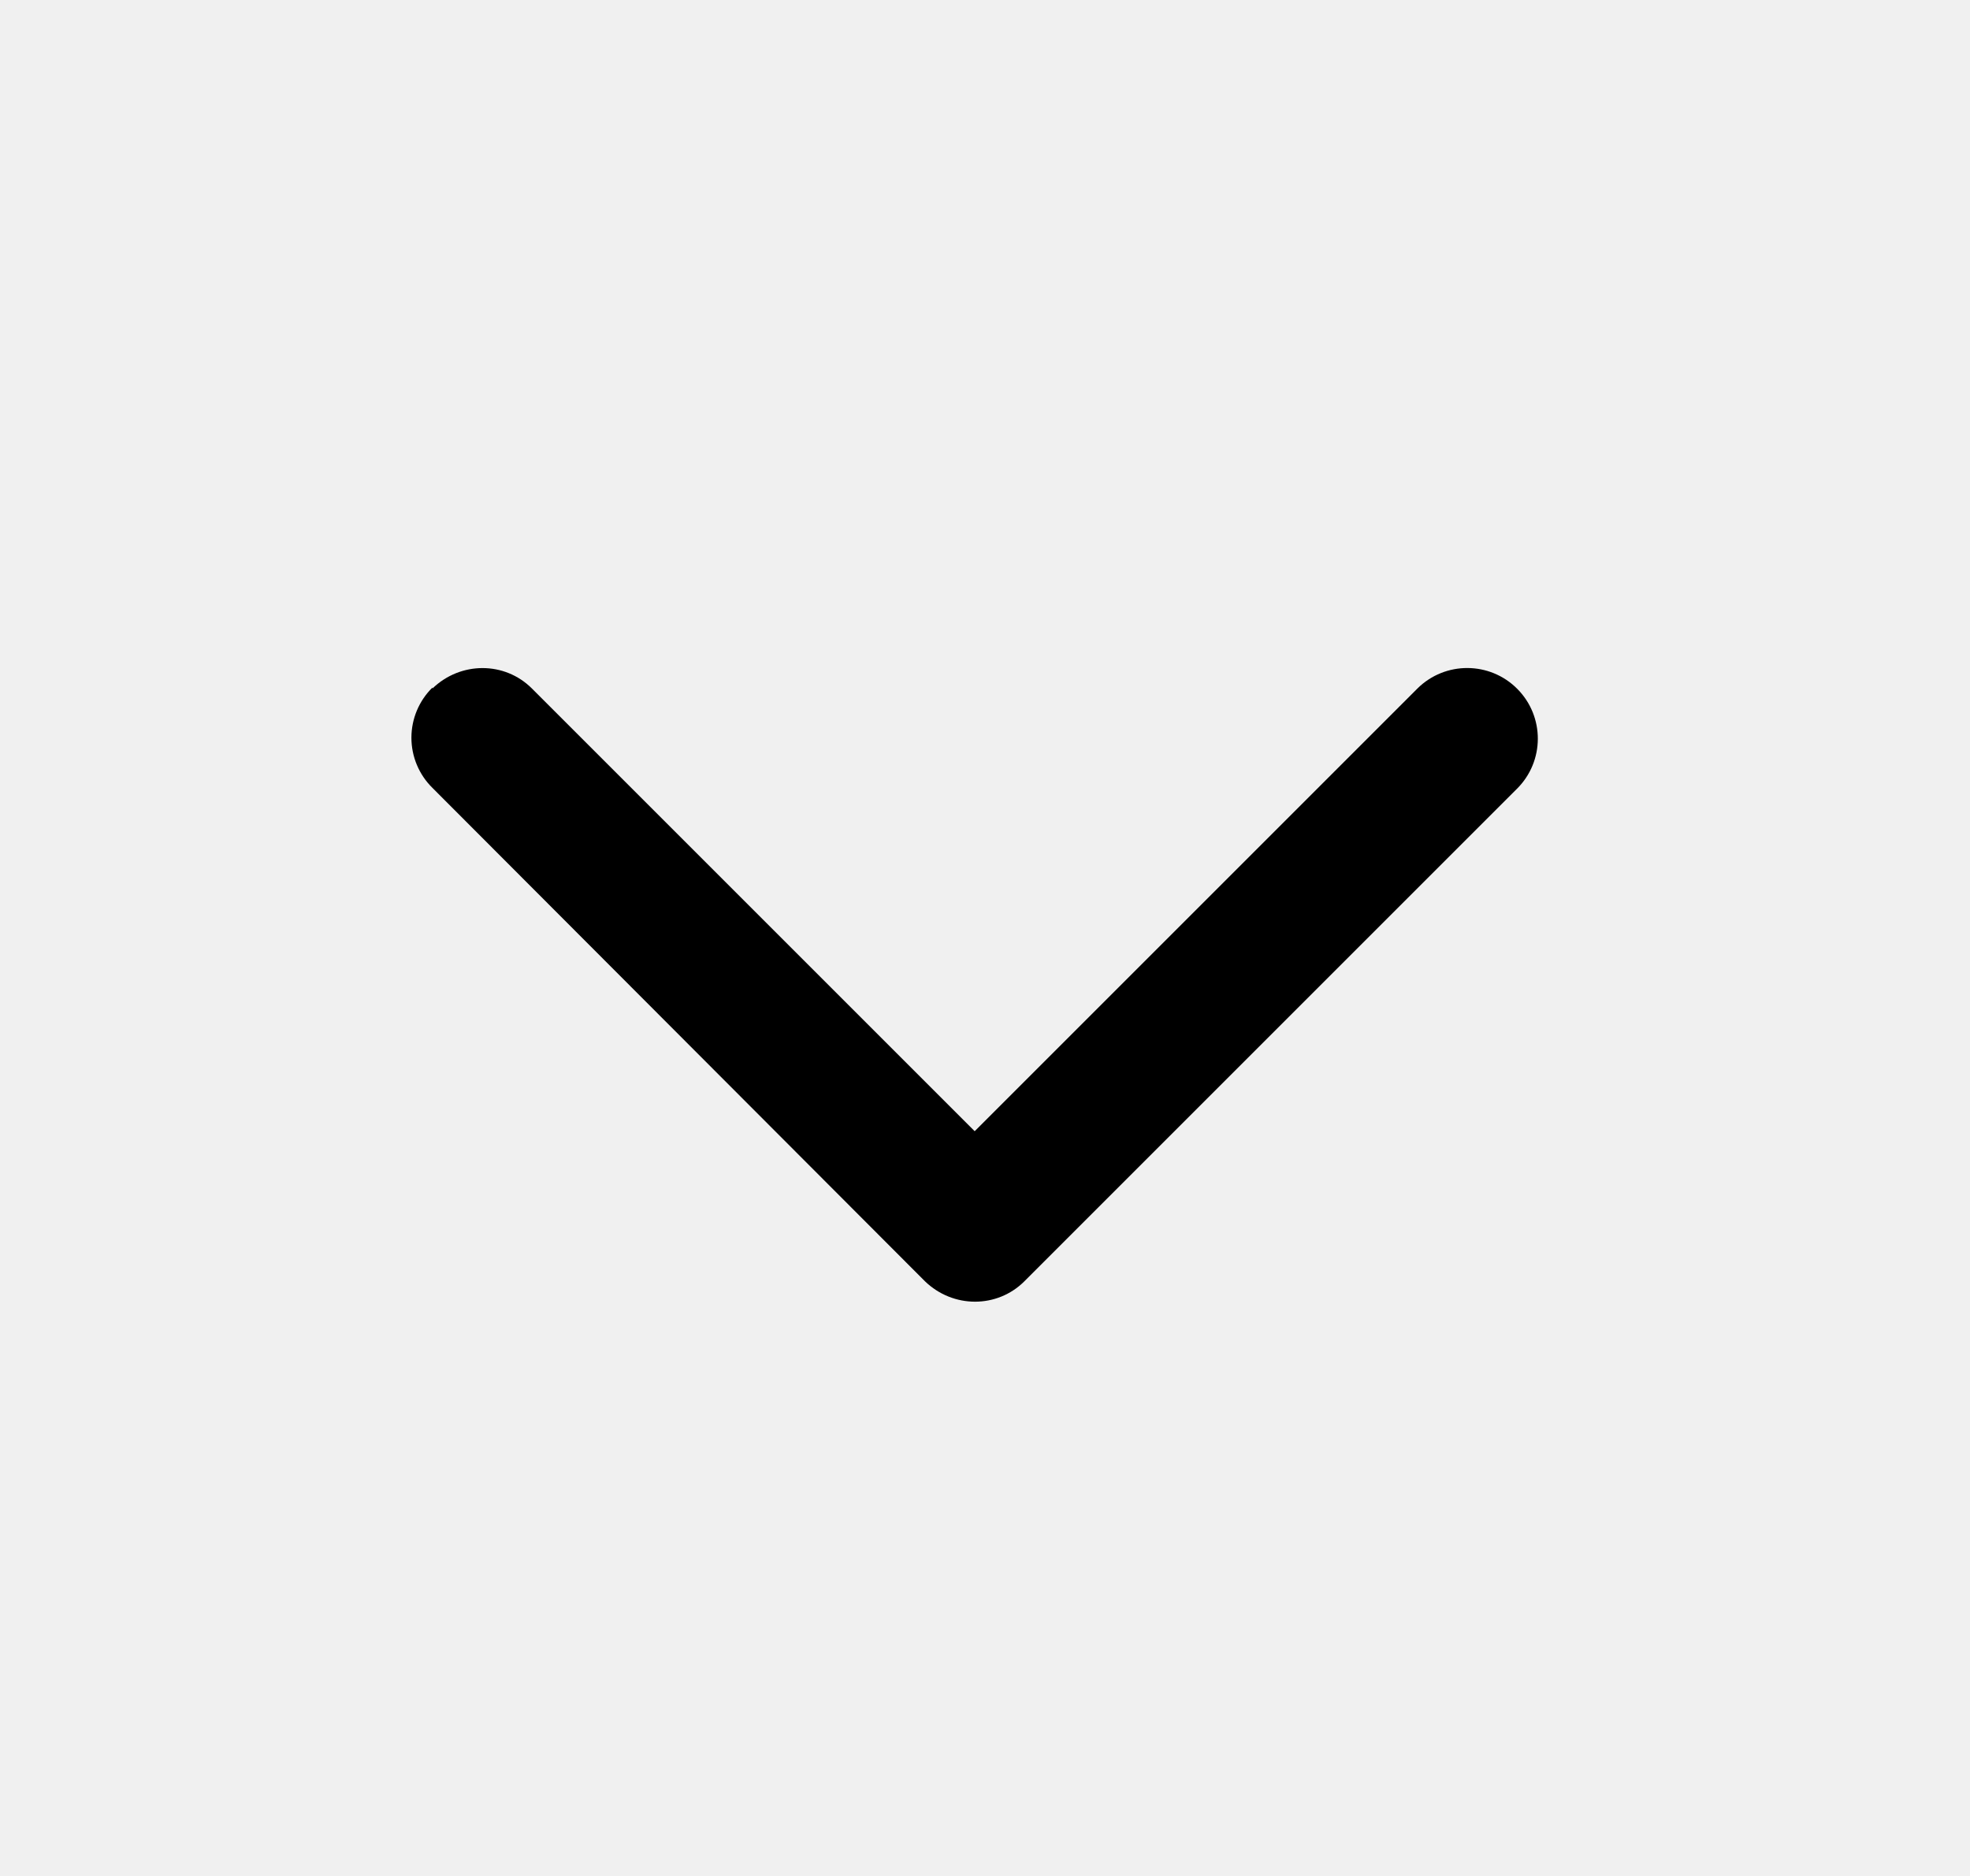
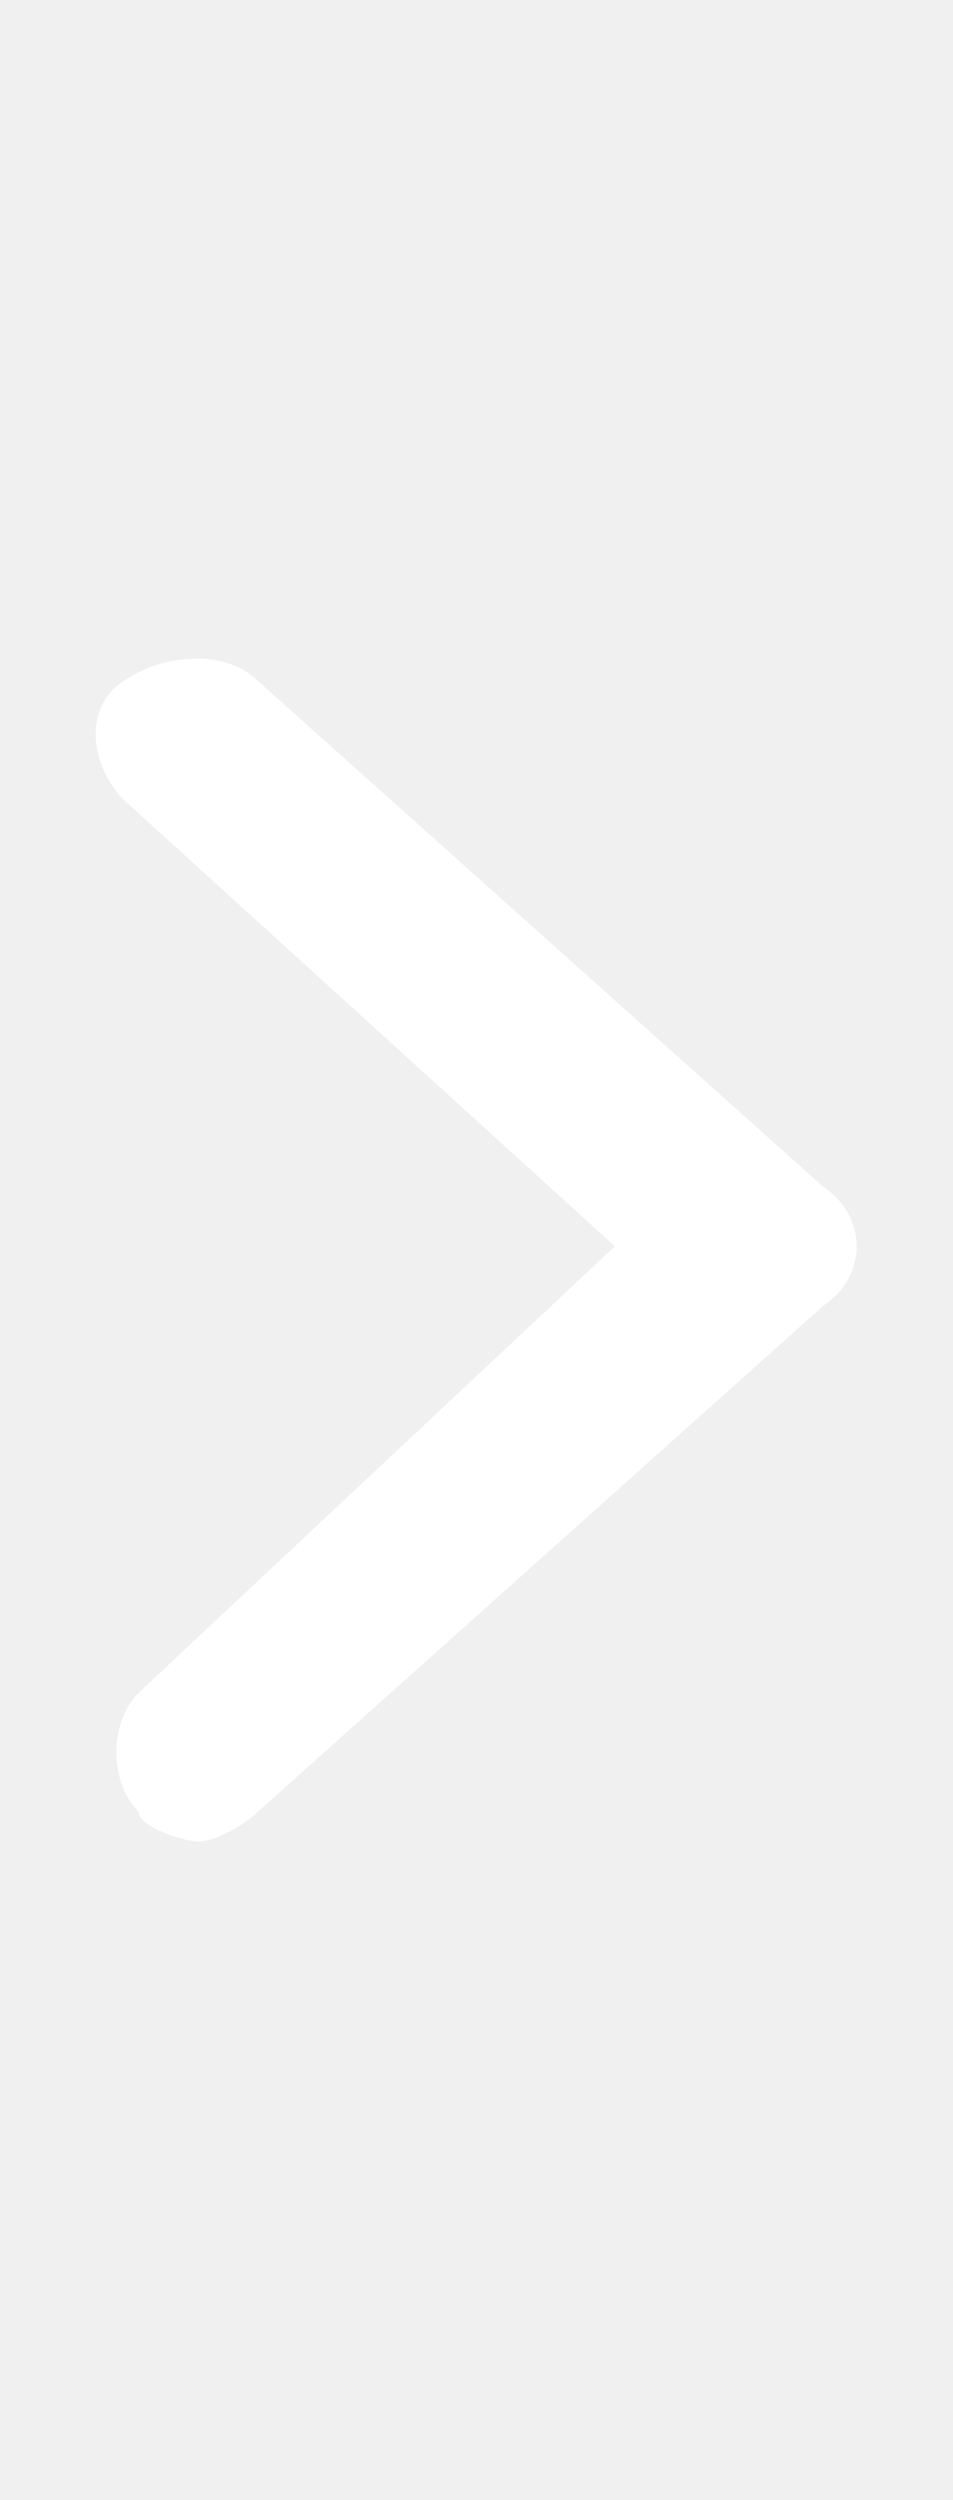
- <svg xmlns="http://www.w3.org/2000/svg" width="21" height="20" fill="none">
-   <path fill="#000" fill-rule="evenodd" d="M4.61 7.34c.3-.29.77-.29 1.06 0l4.72 4.72 4.72-4.72a.75.75 0 0 1 1.06 1.07l-5.25 5.25c-.29.29-.76.29-1.06 0L4.61 8.4a.75.75 0 0 1 0-1.07Z" clip-rule="evenodd" />
+ <svg xmlns="http://www.w3.org/2000/svg" width="8" height="21" viewBox="0 0 8 21" fill="none">
+   <path d="M6.915 9.969L2.165 5.719C1.915 5.469 1.415 5.469 1.04 5.719C0.665 5.969 0.79 6.469 1.04 6.719L5.165 10.469L1.165 14.219C0.915 14.469 0.915 14.969 1.165 15.219C1.165 15.344 1.54 15.469 1.665 15.469C1.79 15.469 2.04 15.344 2.165 15.219L6.915 10.969C7.29 10.719 7.29 10.219 6.915 9.969Z" fill="white" />
</svg>
